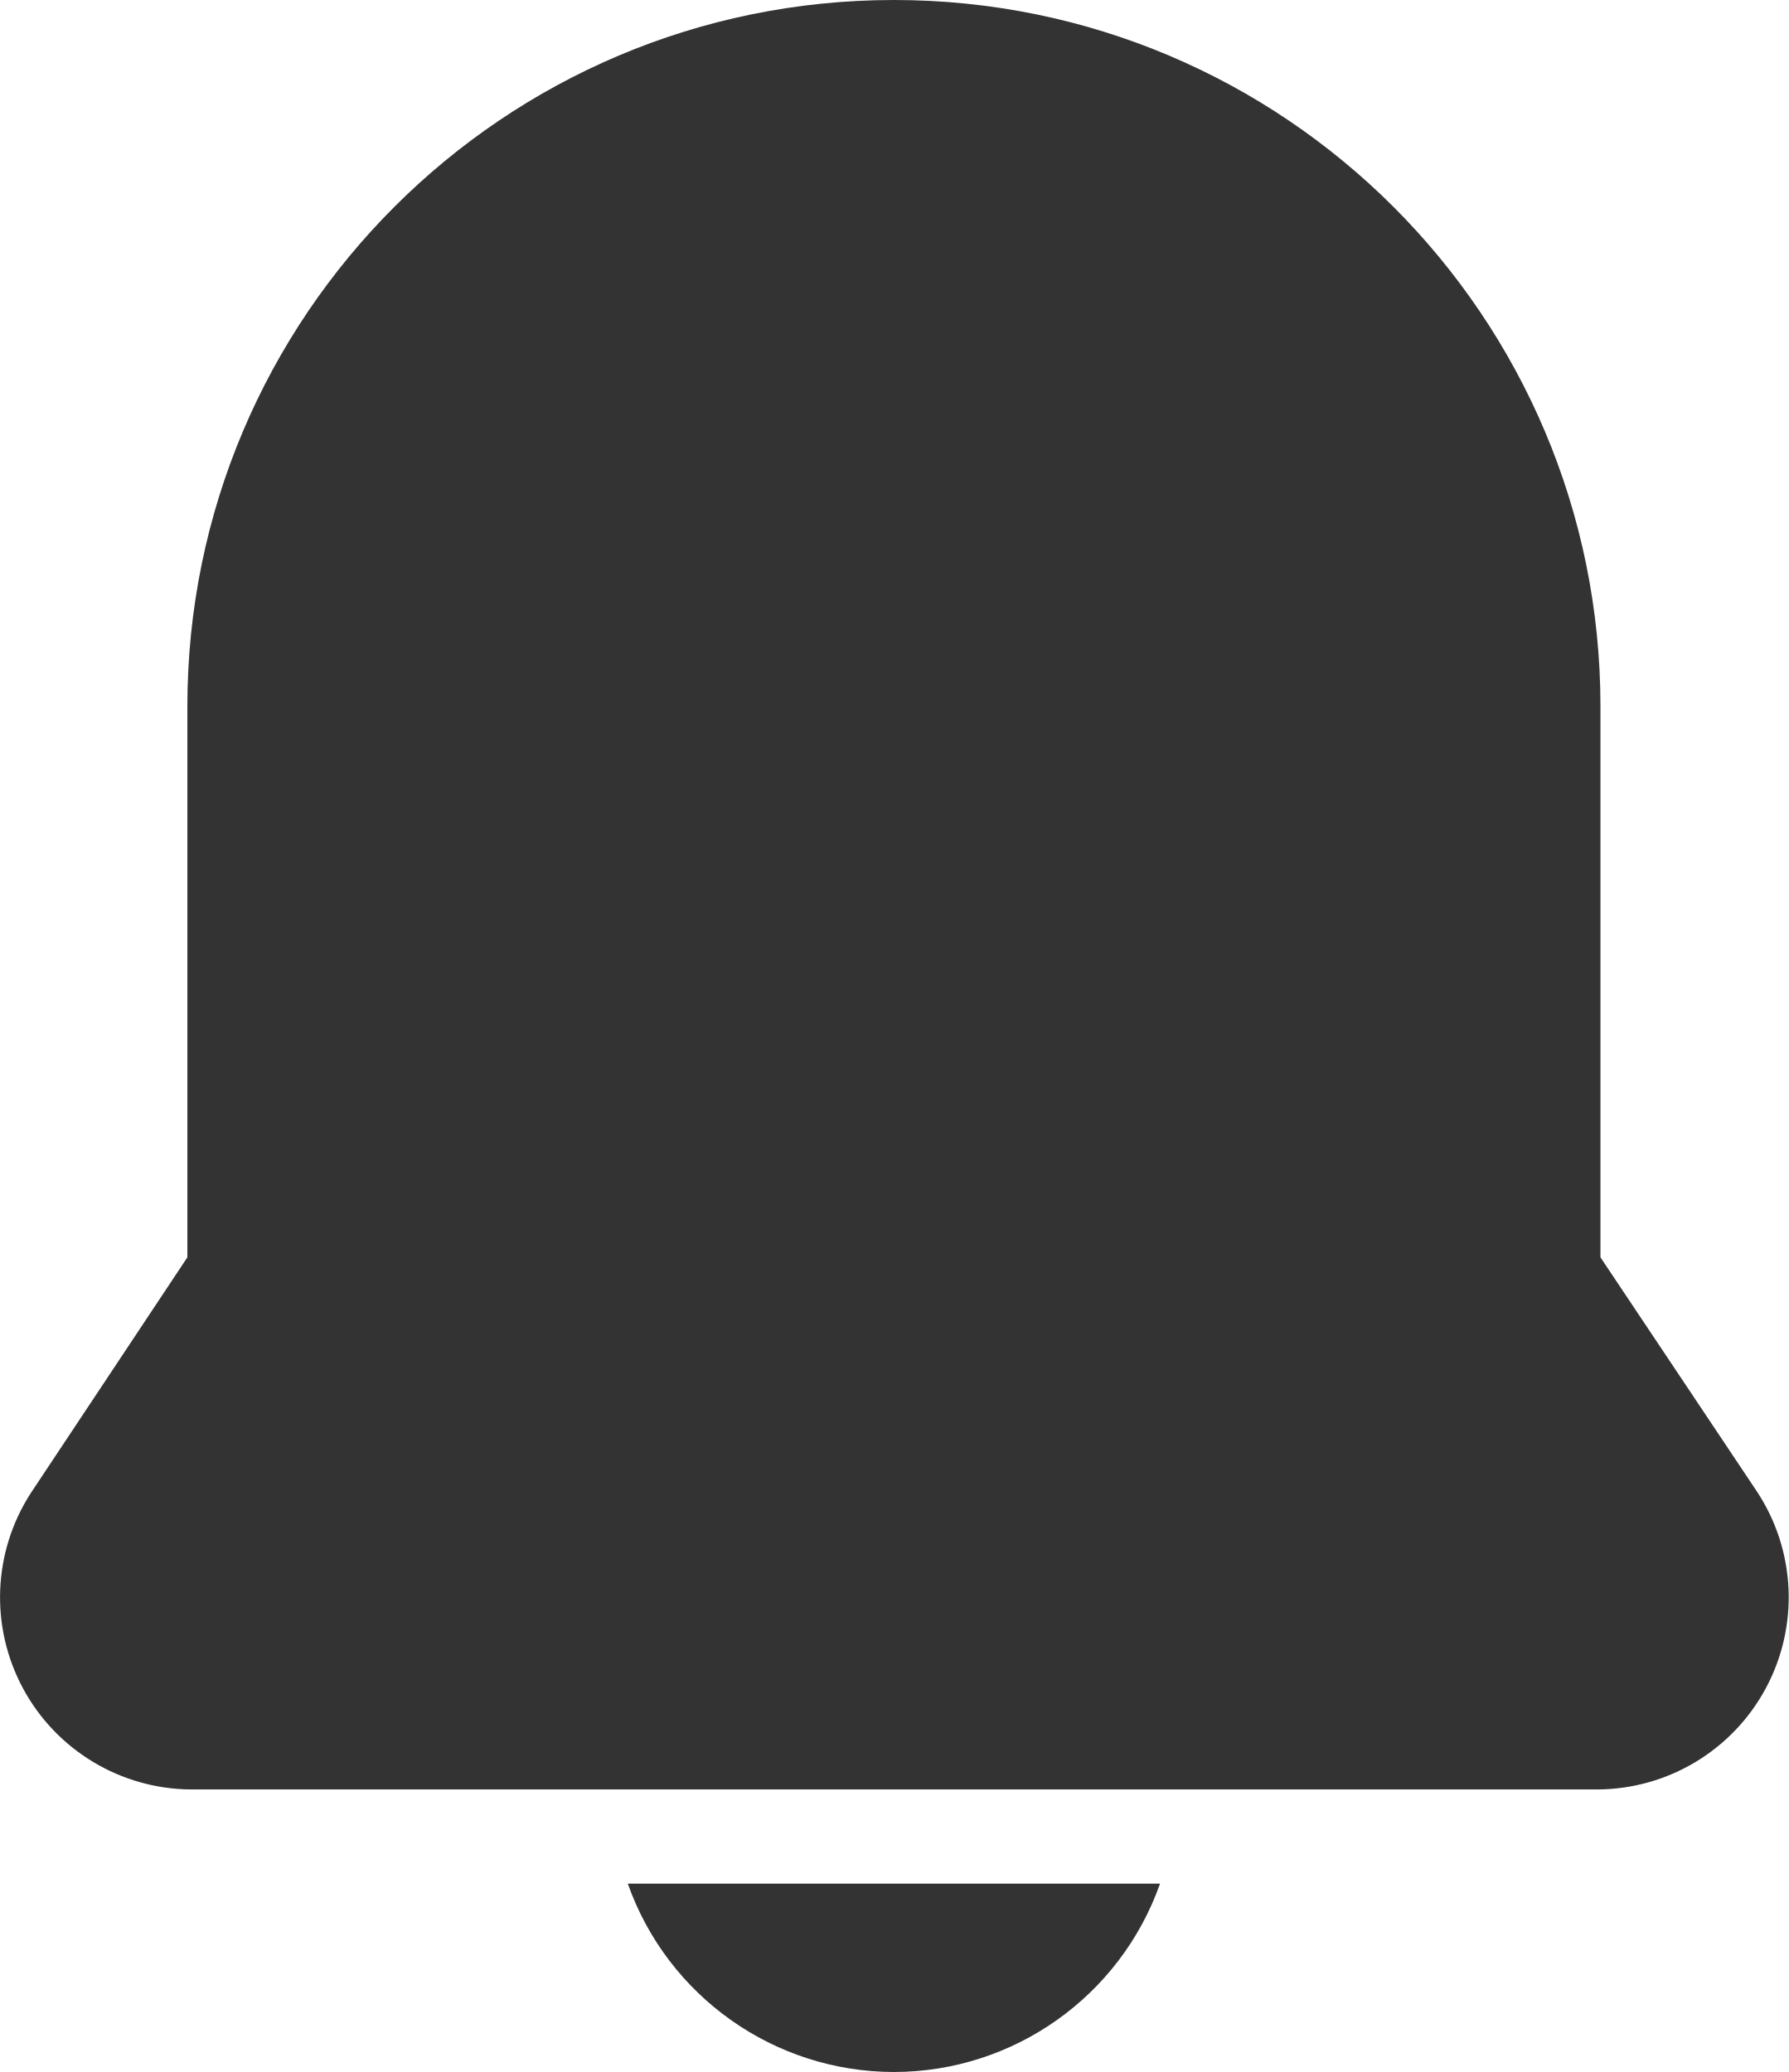
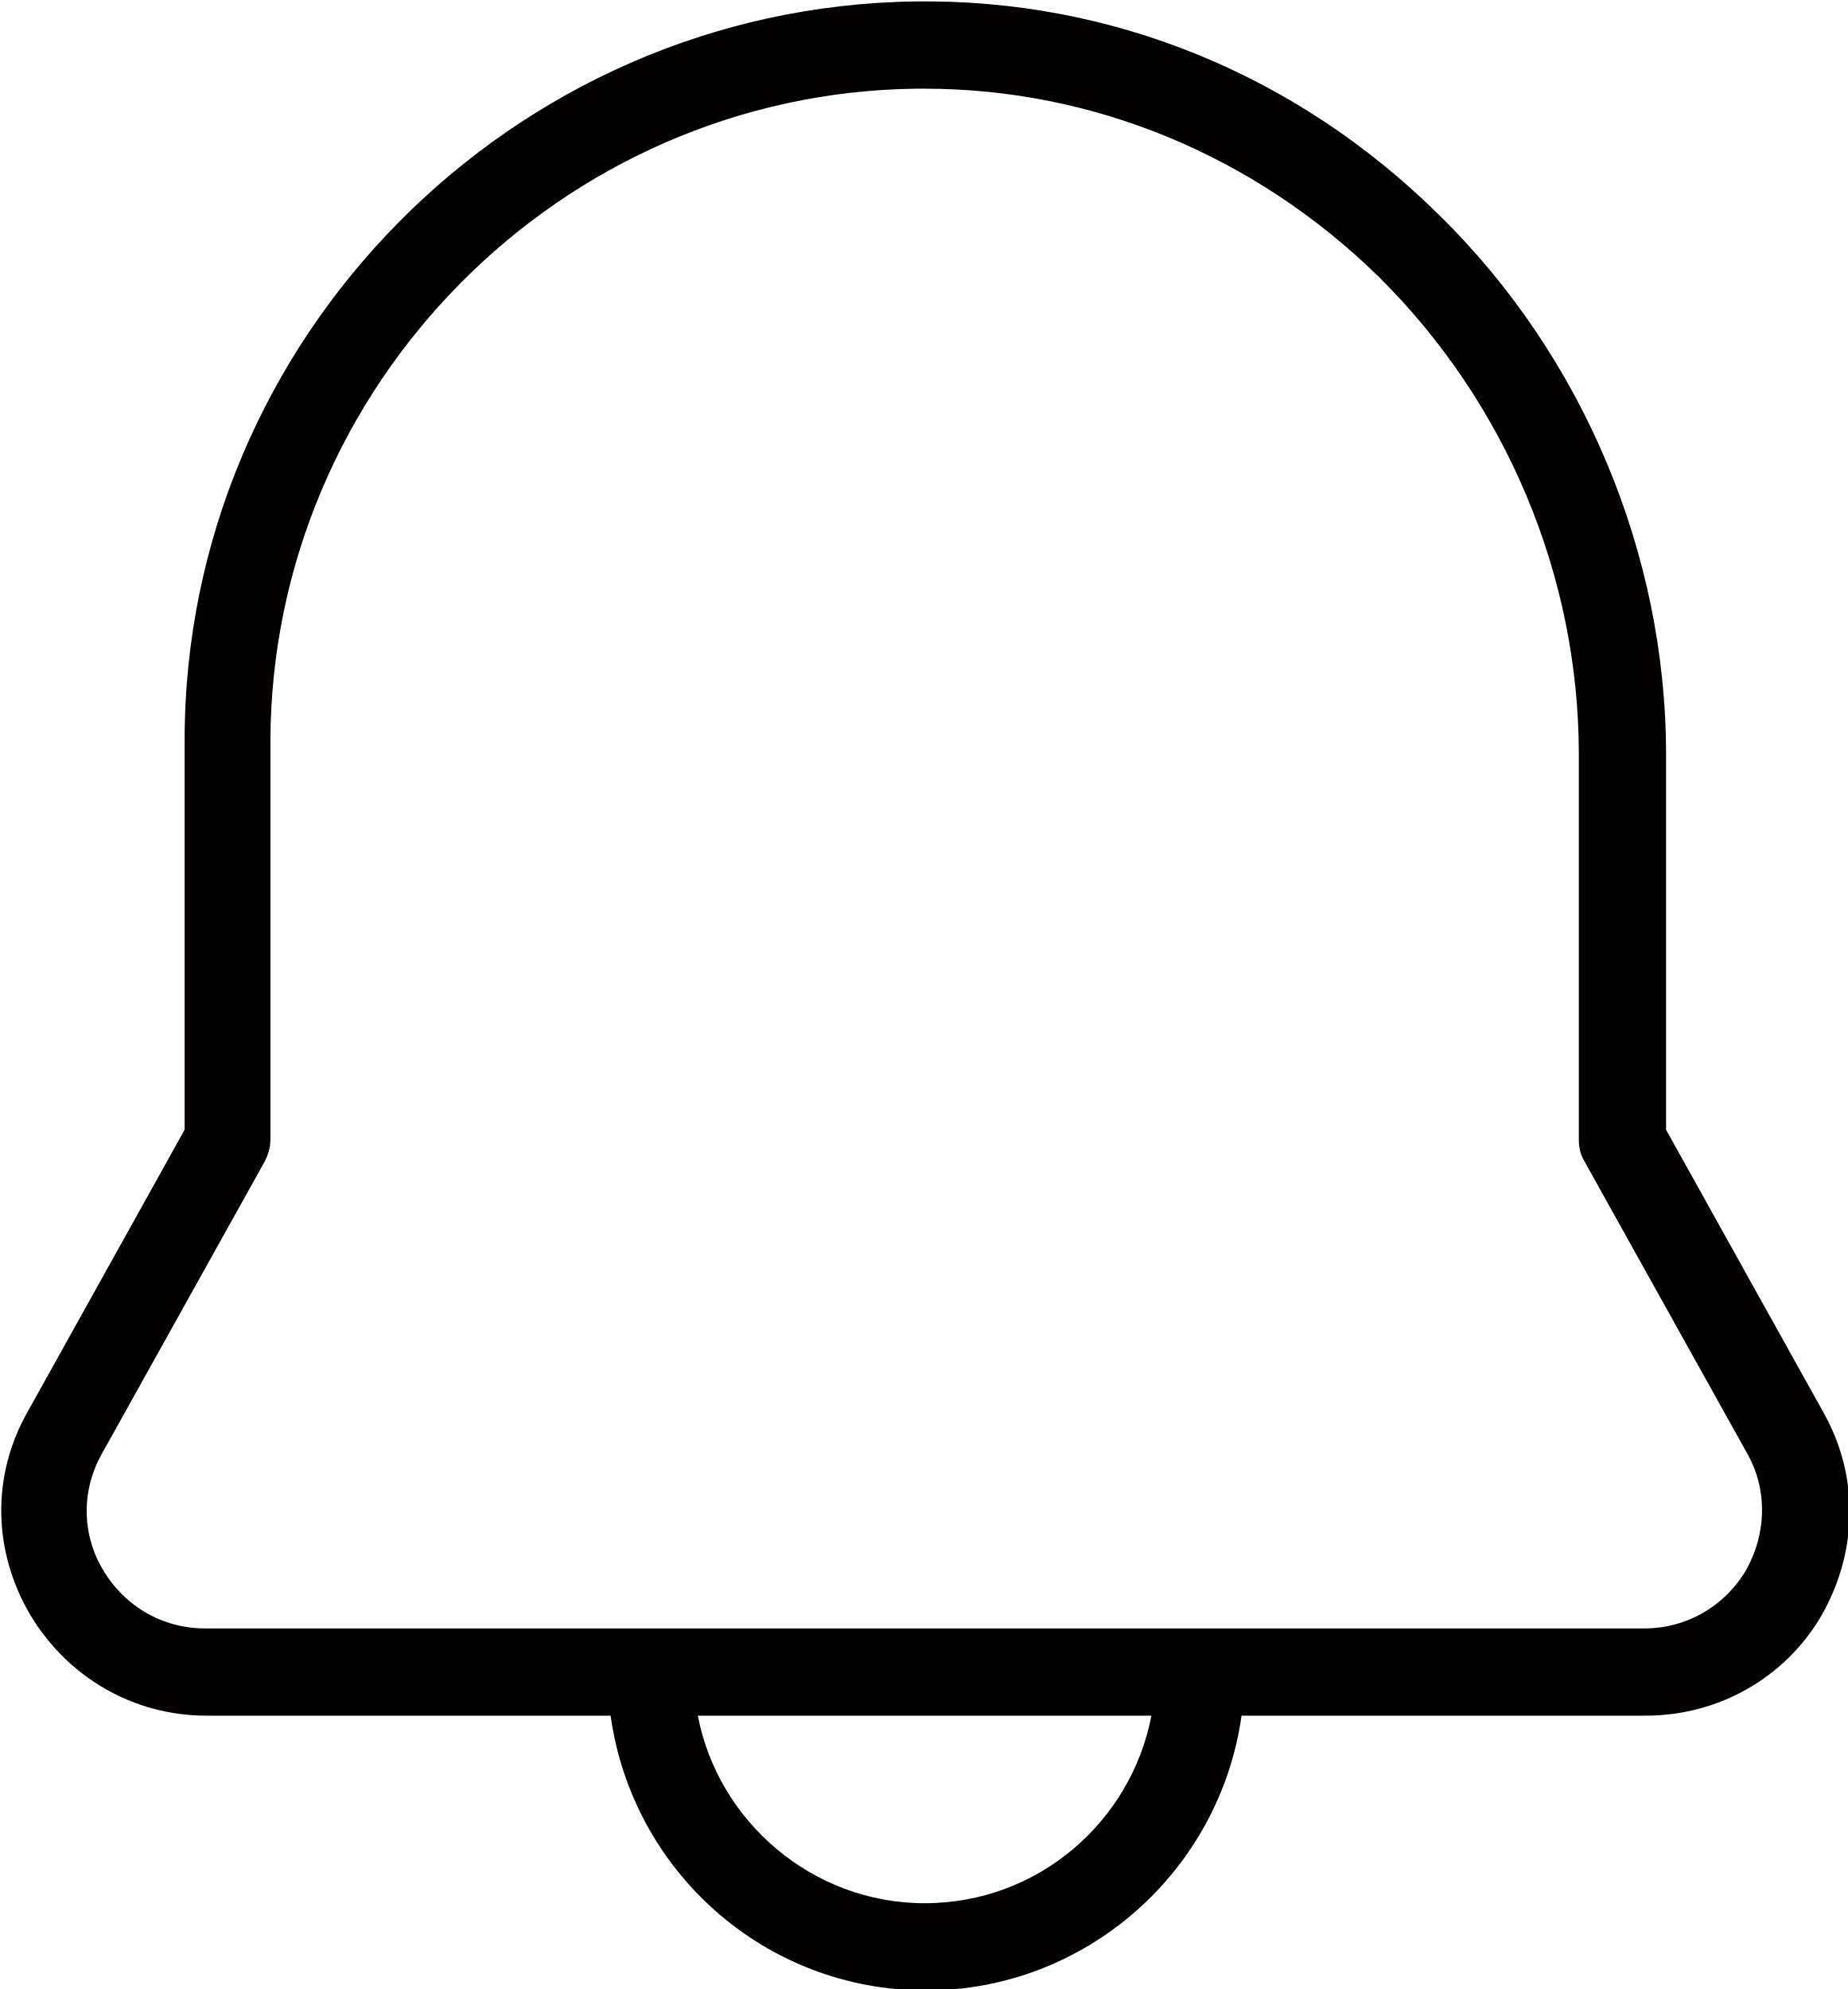
- <svg xmlns="http://www.w3.org/2000/svg" height="22" viewBox="0 0 18.987 22" width="18.987">
-   <g fill="#333" transform="translate(-5.023 -2)">
-     <path d="m14.512 2a7.5 7.5 0 0 0 -7.5 7.5v5.85l-1.66 2.5a2.04 2.04 0 0 0 1.695 3.15h14.93a2.04 2.04 0 0 0 1.695-3.165l-1.66-2.485v-5.85a7.5 7.5 0 0 0 -7.5-7.5z" />
-     <path d="m21.175 44a3 3 0 0 0 2.825-2h-5.65a3 3 0 0 0 2.825 2z" transform="translate(-6.663 -20)" />
-   </g>
+ <svg xmlns="http://www.w3.org/2000/svg" enable-background="new 0 0 127.1 136.8" viewBox="0 0 127.1 136.8">
+   <path d="m125.4 97.1-10.8-19.4v-25.8c0-13.8-5.7-27.4-15.6-37.1-9.8-9.7-22.6-14.9-36.1-14.7-27.7.4-50.2 23.2-50.2 50.8v26.8l-10.8 19.4c-2.5 4.4-2.4 9.6.2 14 2.6 4.3 7.1 6.9 12.1 6.9h27.8c1.5 10.7 10.6 18.9 21.7 18.9 11 0 20.2-8.2 21.7-18.9h27.8c5 0 9.6-2.6 12.1-6.9 2.5-4.4 2.6-9.6.1-14zm-61.8 33.8c-7.7 0-14.2-5.6-15.6-12.9h31.2c-1.4 7.3-7.8 12.9-15.6 12.9zm56.5-22.9c-1.5 2.5-4.1 4-7 4h-99c-2.9 0-5.5-1.5-7-4s-1.5-5.5-.1-8l11.2-20.1c.2-.4.4-.9.4-1.5v-27.5c.1-24.4 20-44.5 44.4-44.8h.6c11.6 0 22.7 4.6 31.2 12.9 8.8 8.7 13.8 20.6 13.8 32.9v26.5c0 .5.1 1 .4 1.5l11.2 20.1c1.4 2.5 1.3 5.5-.1 8z" fill="#040000" />
</svg>
